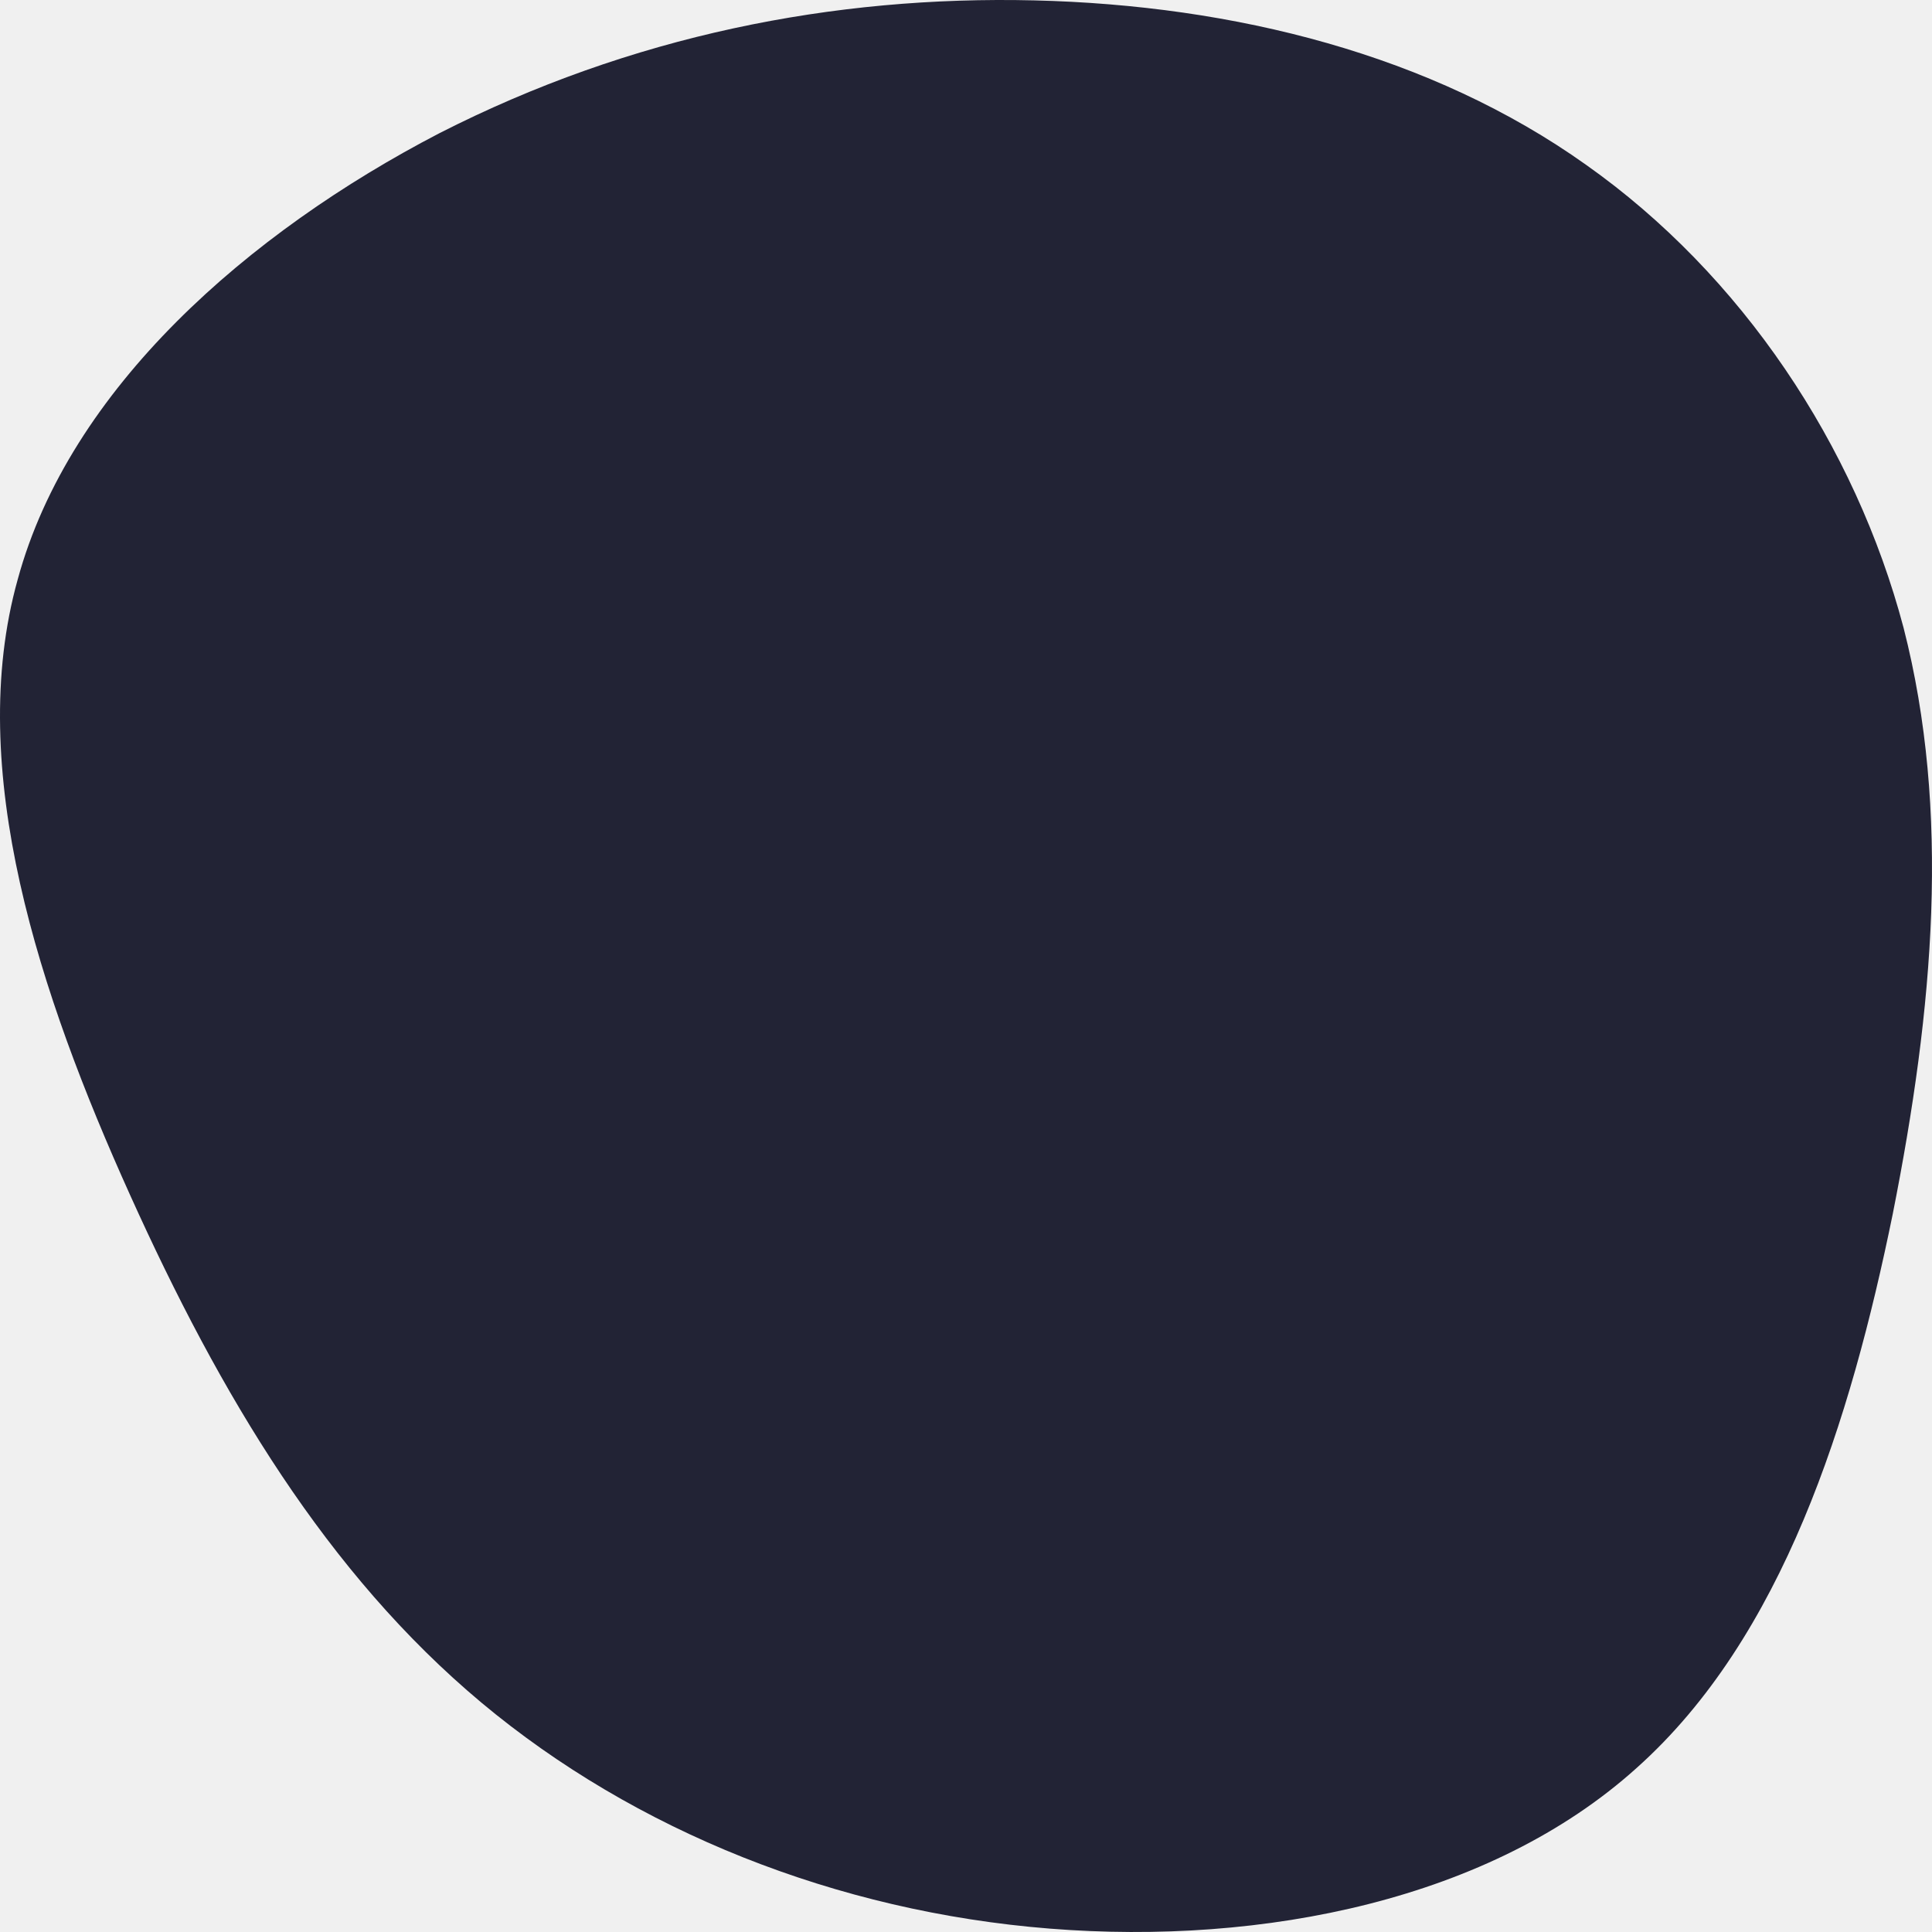
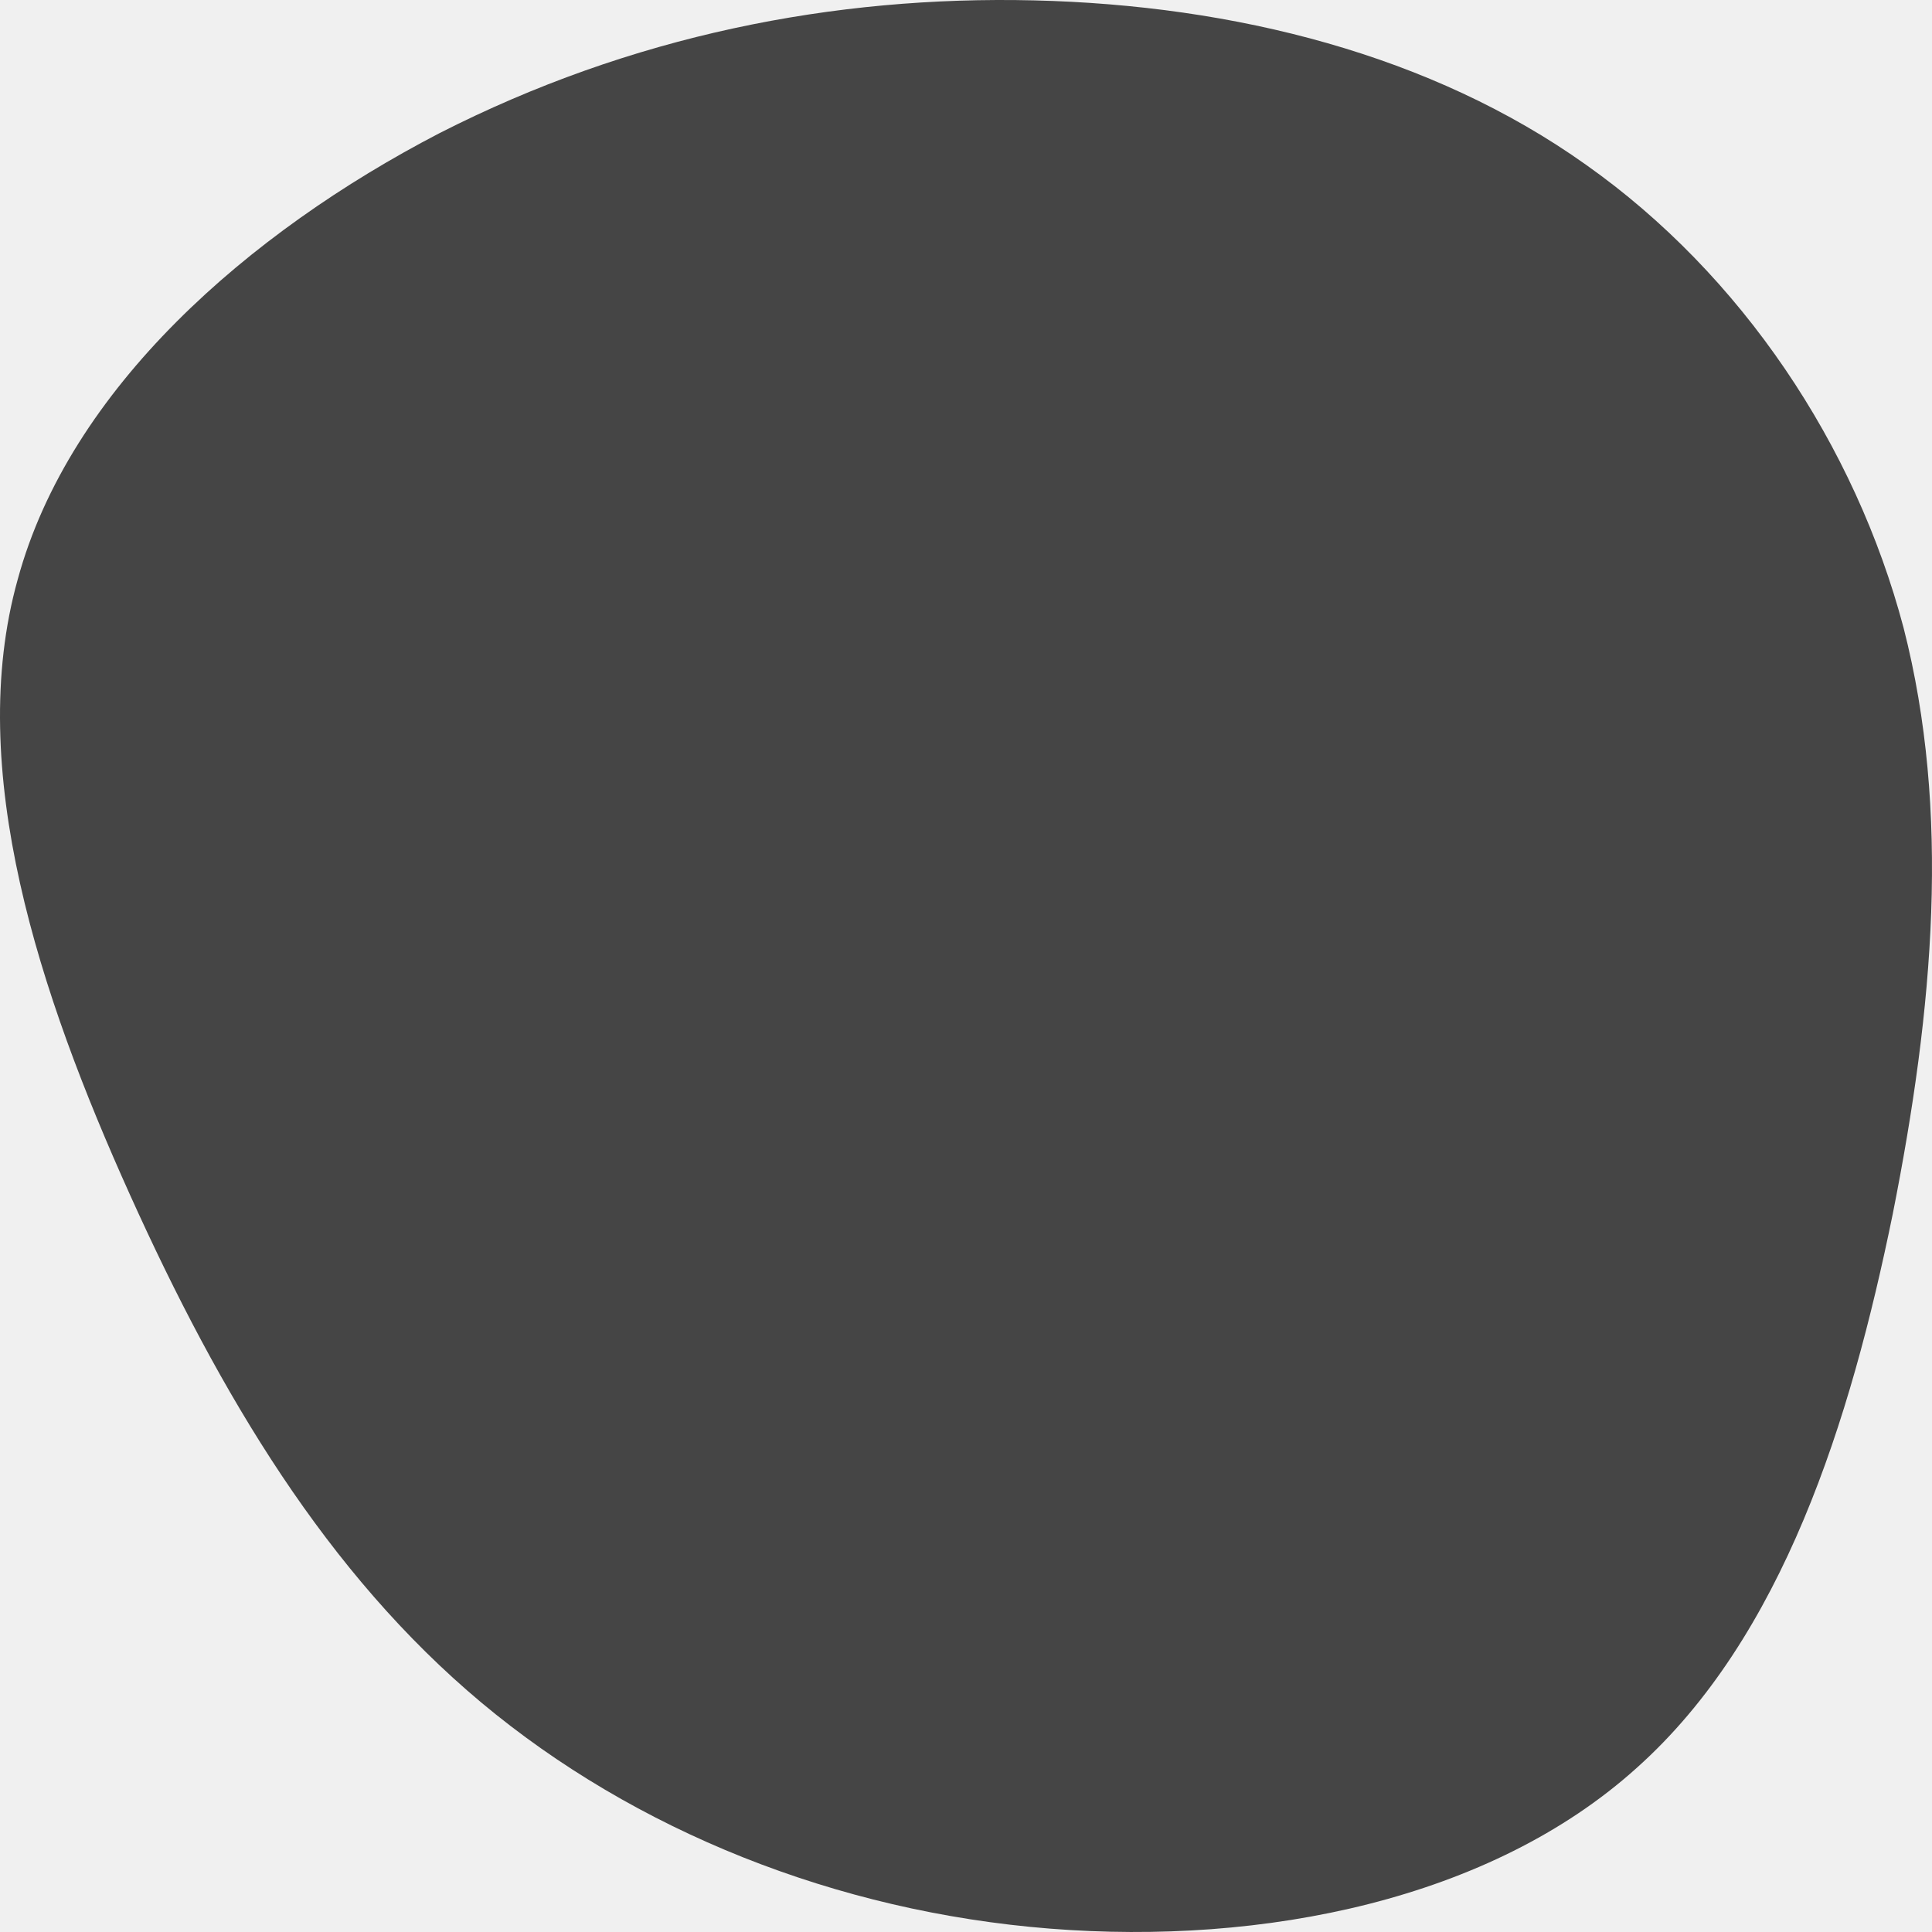
<svg xmlns="http://www.w3.org/2000/svg" width="505" height="505" viewBox="0 0 505 505" fill="none">
  <g clip-path="url(#clip0_239_150)">
-     <path d="M414.573 43.078C455.283 71.834 484.948 116.39 497.571 164.106C509.879 212.137 505.461 263.329 494.731 317.365C483.686 371.401 466.013 427.965 427.827 462.093C389.642 496.537 330.312 508.545 274.454 504.121C218.595 499.697 165.893 478.525 125.814 445.029C85.419 411.217 57.648 364.765 33.979 312.309C10.31 259.853 -9.256 201.077 4.629 151.466C18.2 101.538 64.906 60.774 114.768 34.862C164.946 9.266 217.964 -1.162 270.351 0.102C322.738 1.366 374.178 14.322 414.573 43.078Z" fill="#222335" />
+     <path d="M414.573 43.078C455.283 71.834 484.948 116.39 497.571 164.106C509.879 212.137 505.461 263.329 494.731 317.365C483.686 371.401 466.013 427.965 427.827 462.093C389.642 496.537 330.312 508.545 274.454 504.121C218.595 499.697 165.893 478.525 125.814 445.029C85.419 411.217 57.648 364.765 33.979 312.309C10.31 259.853 -9.256 201.077 4.629 151.466C18.2 101.538 64.906 60.774 114.768 34.862C164.946 9.266 217.964 -1.162 270.351 0.102C322.738 1.366 374.178 14.322 414.573 43.078Z" fill="#454545" />
  </g>
  <defs>
    <clipPath id="clip0_239_150">
      <rect width="505" height="505" fill="white" />
    </clipPath>
  </defs>
</svg>
